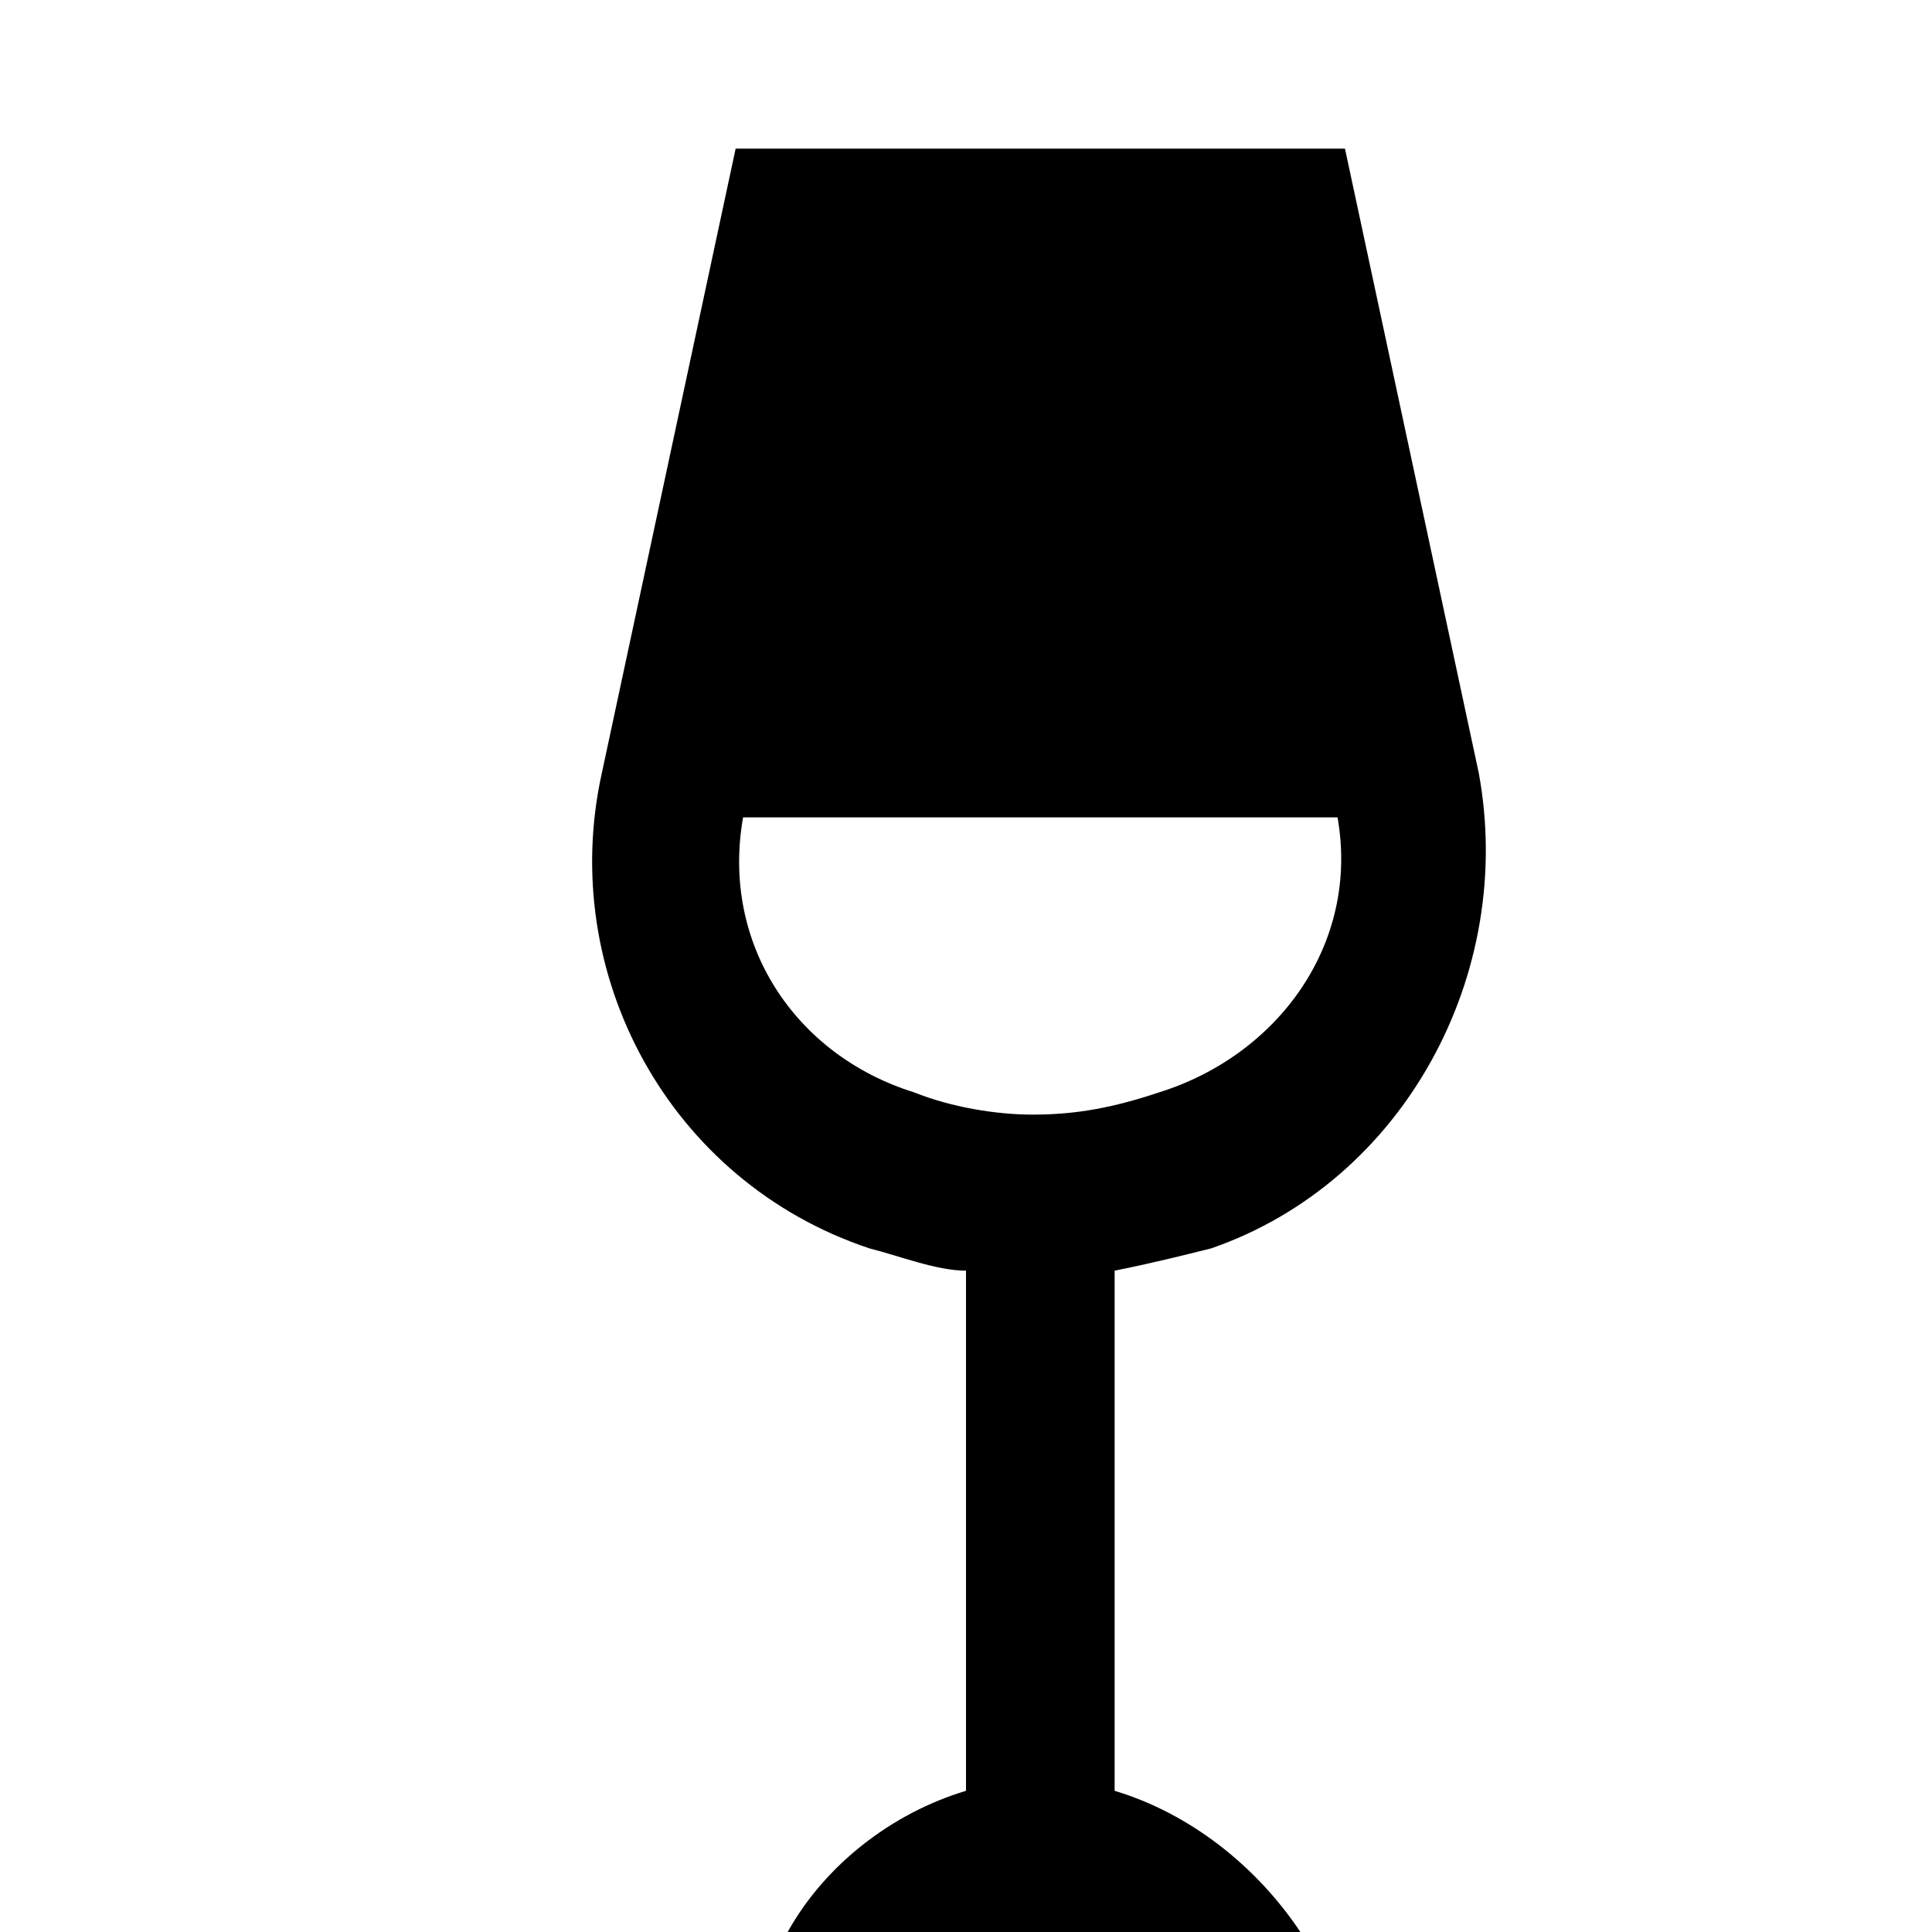
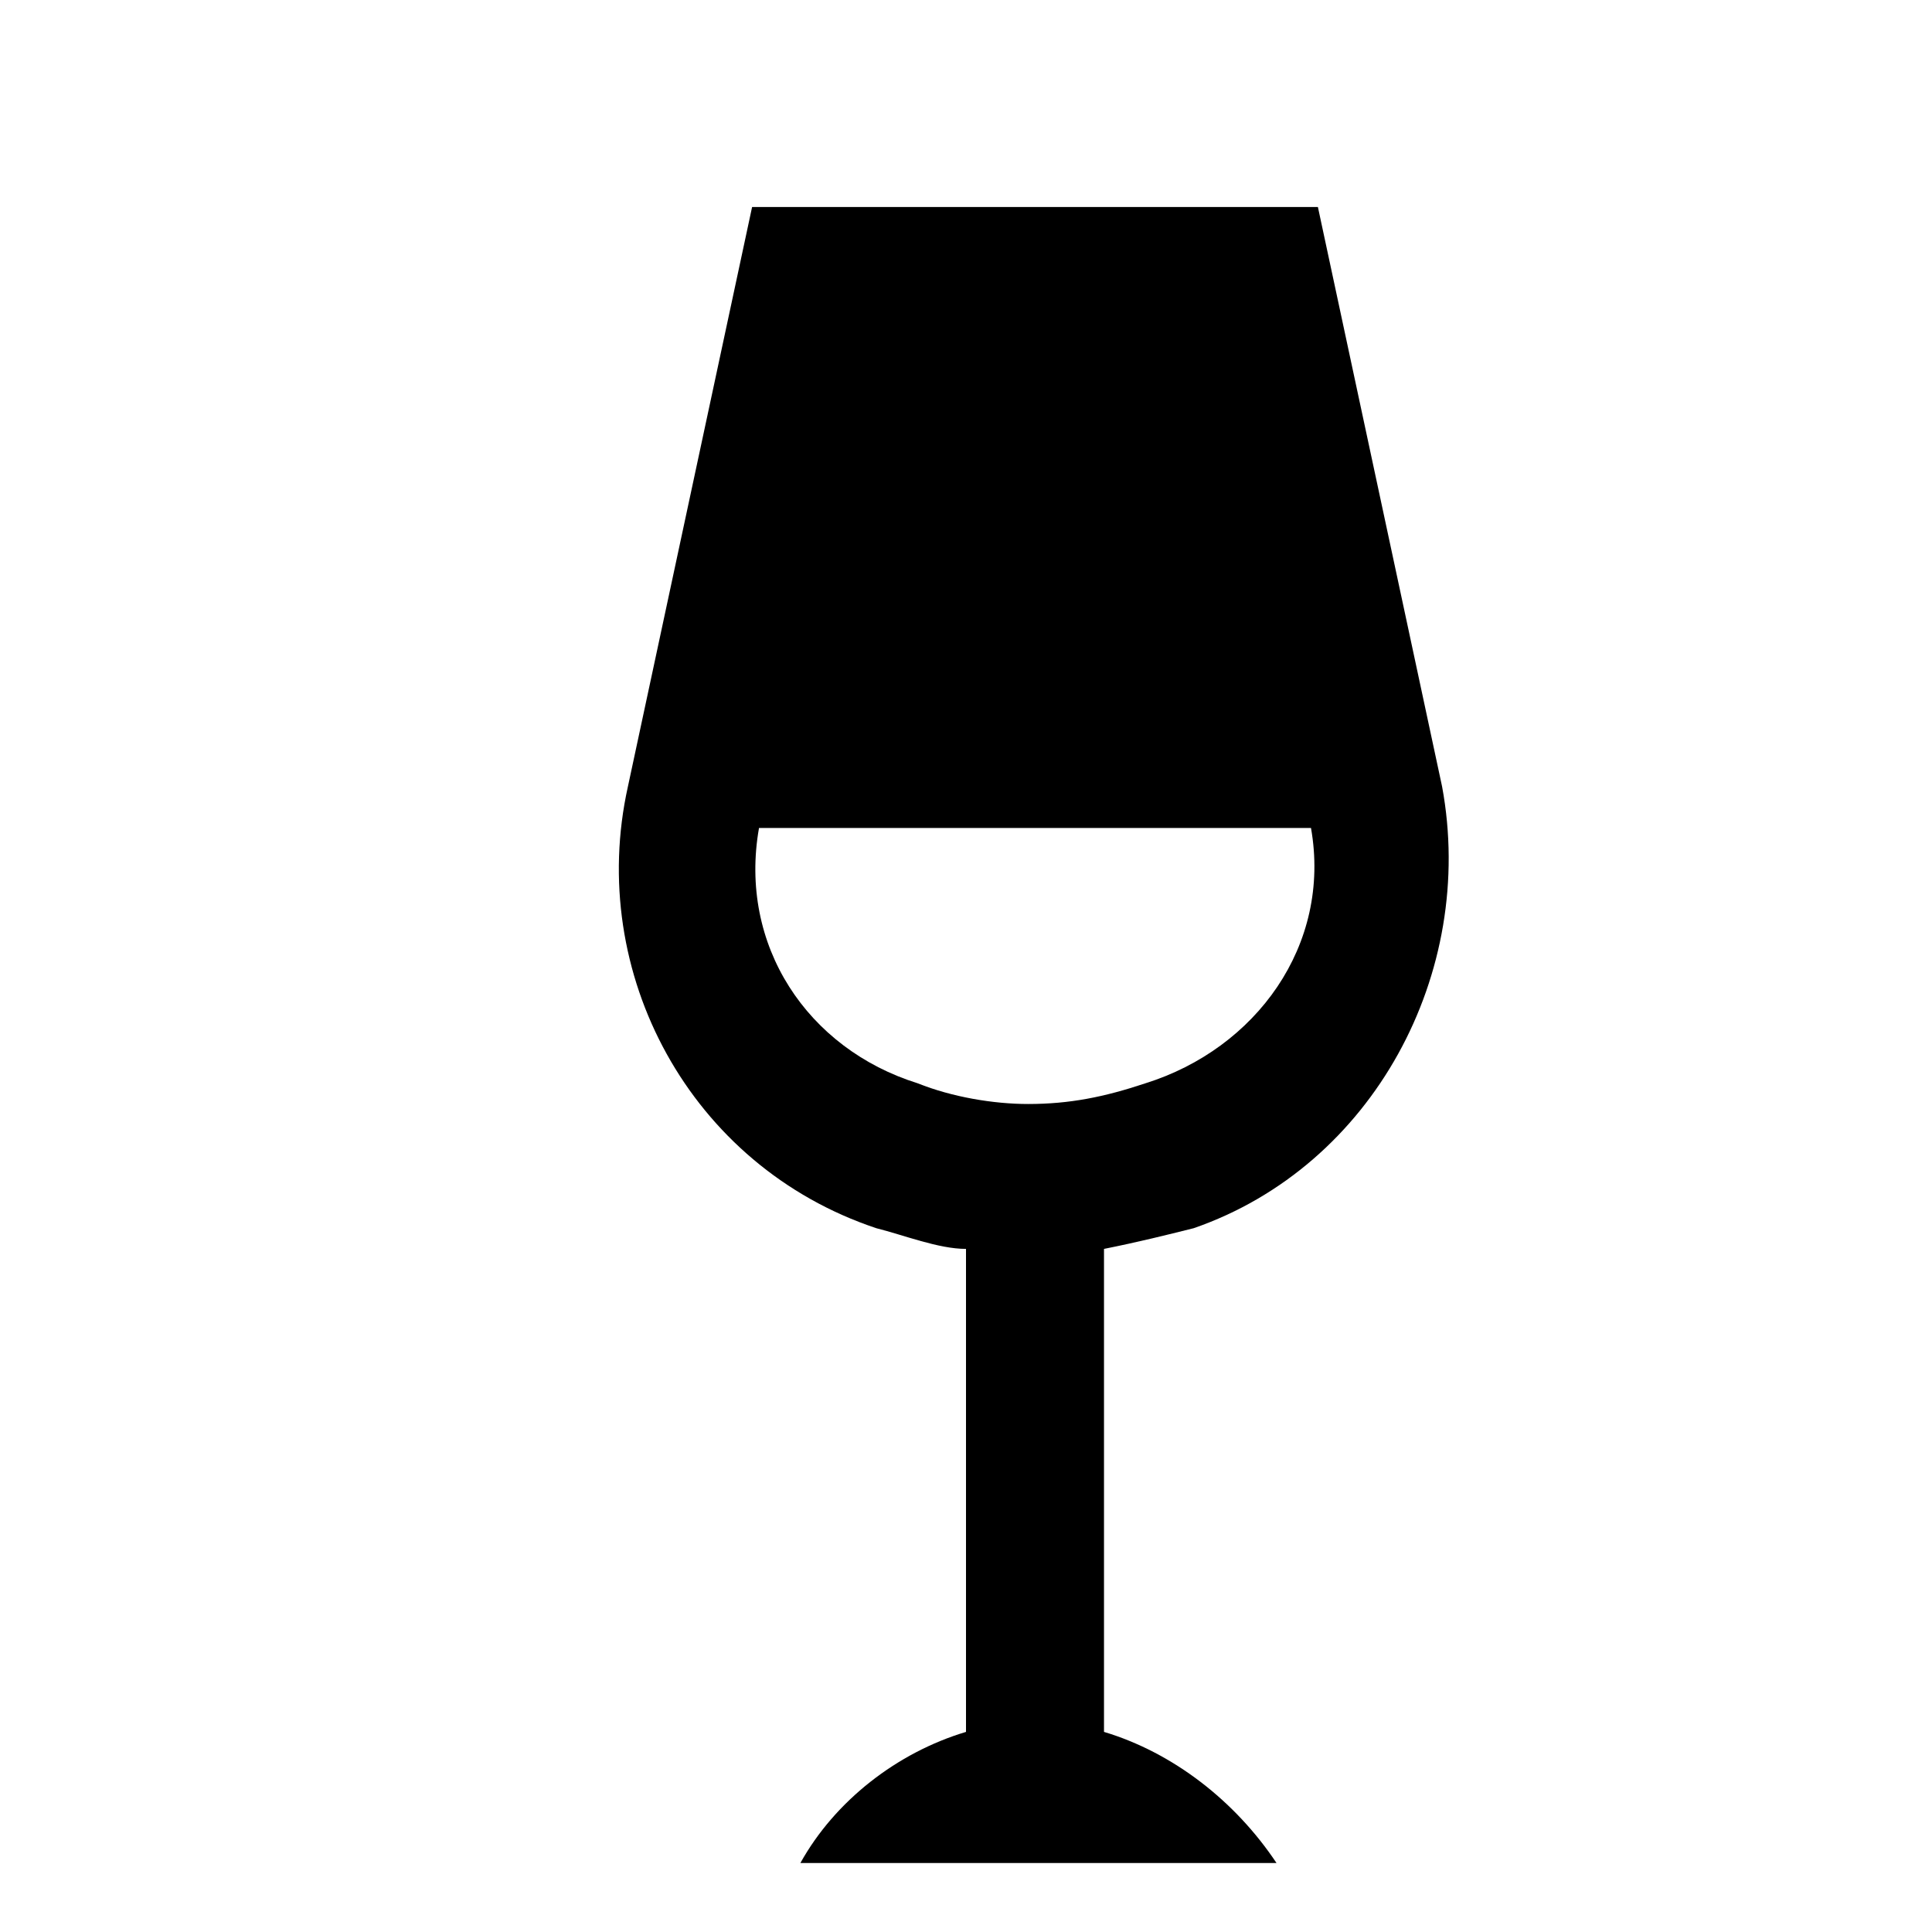
- <svg xmlns="http://www.w3.org/2000/svg" version="1.2" baseProfile="tiny" id="Layer_1" x="0px" y="0px" viewBox="-2 -2 26 26" xml:space="preserve">
+ <svg xmlns="http://www.w3.org/2000/svg" version="1.2" baseProfile="tiny" id="Layer_1" x="0px" y="0px" viewBox="-3 -3 28 28" xml:space="preserve">
  <g>
    <path fill="none" d="M16,9H8c-0.3,1.7,0.7,3.2,2.3,3.7c0.6,0.2,1.1,0.3,1.7,0.3c0.5,0,1.1-0.1,1.7-0.3C15.2,12.2,16.3,10.7,16,9z" />
    <path fill="#000000" d="M13,22.1v-7c0.5-0.1,0.9-0.2,1.3-0.3c2.6-0.9,4.1-3.7,3.6-6.4L16.1,0H7.9L6.1,8.4c-0.6,2.7,0.9,5.5,3.6,6.4   c0.4,0.1,0.9,0.3,1.3,0.3v7c-1,0.3-1.9,1-2.4,1.9h6.9C14.9,23.1,14,22.4,13,22.1z M10.3,12.7C8.7,12.2,7.7,10.7,8,9h8   c0.3,1.7-0.8,3.2-2.4,3.7C13,12.9,12.5,13,11.9,13C11.4,13,10.8,12.9,10.3,12.7z" />
  </g>
</svg>
